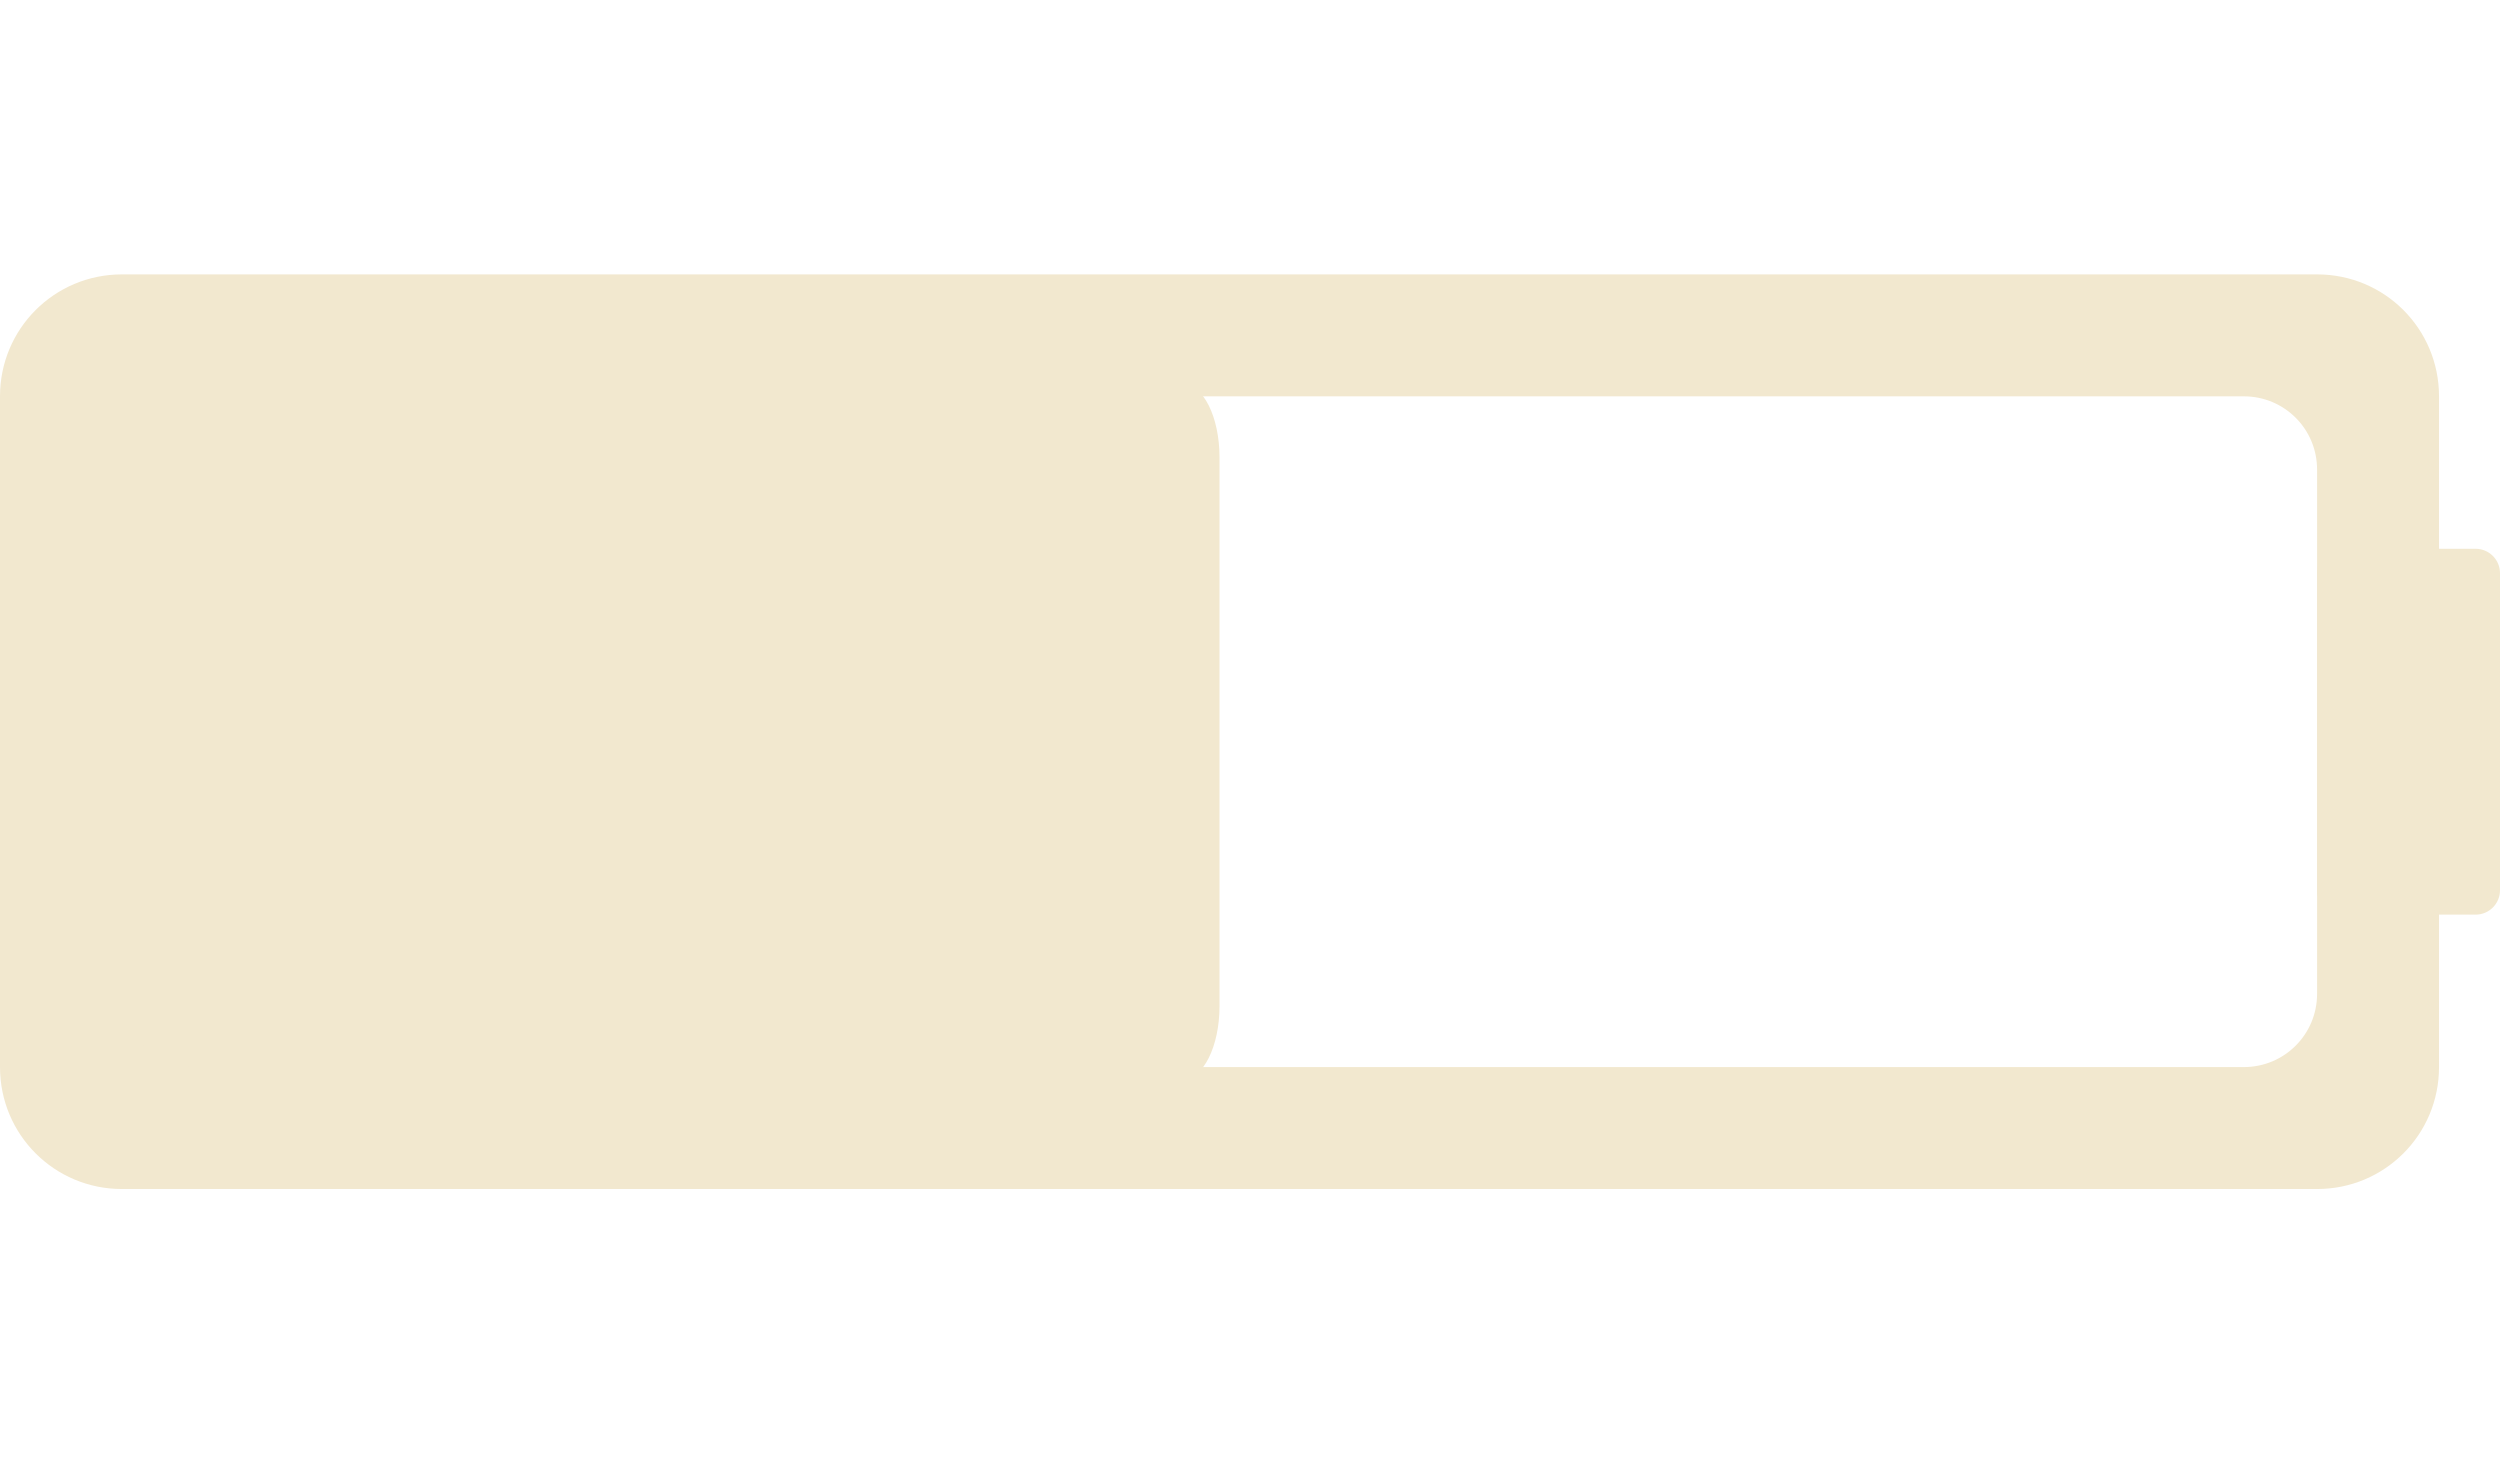
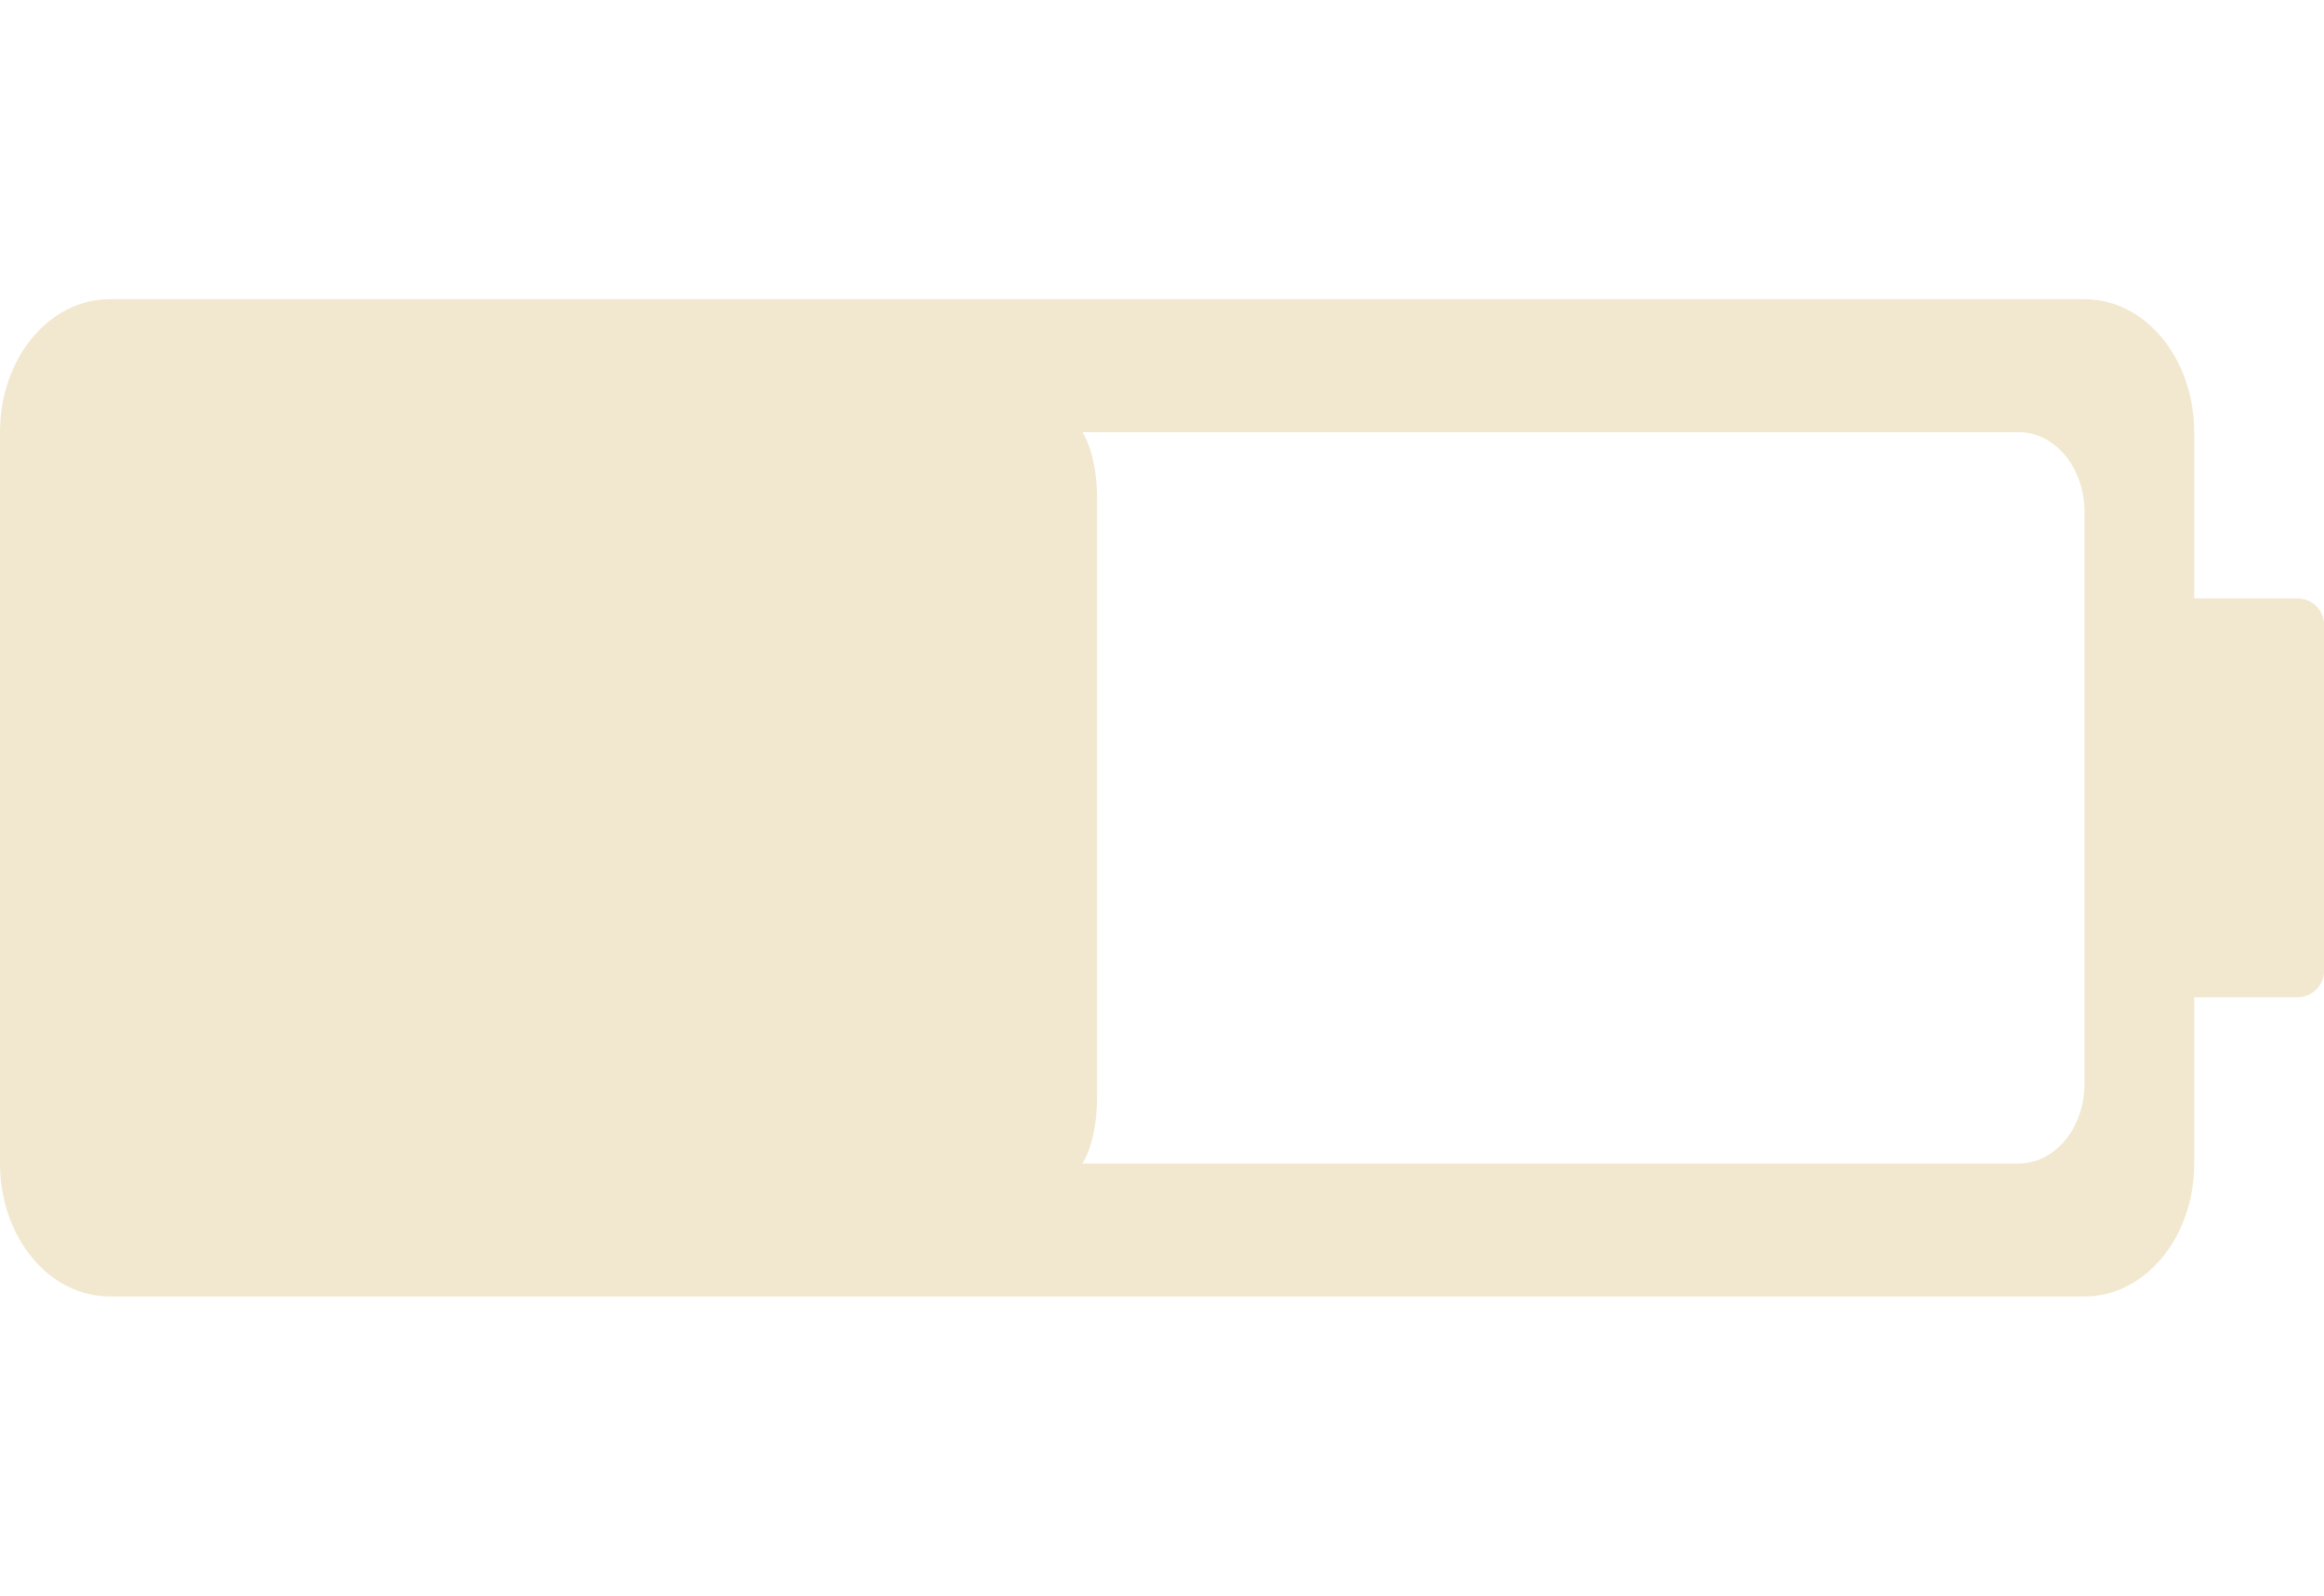
- <svg xmlns="http://www.w3.org/2000/svg" width="20.5" height="12" viewBox="0 0 20.5 12" version="1.1" id="svg1" xml:space="preserve">
+ <svg xmlns="http://www.w3.org/2000/svg" width="17.476" height="12" viewBox="0 0 17.476 12" version="1.1" id="svg1" xml:space="preserve">
  <defs id="defs1">
    <clipPath clipPathUnits="userSpaceOnUse" id="clipPath6">
      <g id="use6" />
    </clipPath>
    <clipPath clipPathUnits="userSpaceOnUse" id="clipPath8">
      <rect style="display:none;fill:#8c3939;fill-opacity:1;stroke:#2e7327;stroke-width:0;stroke-dasharray:none" id="rect8" width="18" height="5.5" x="7" y="13.25" rx="0.6" ry="0.6" d="m 7.6,13.25 h 16.8 c 0.332,0 0.6,0.268 0.6,0.6 v 4.3 c 0,0.332 -0.268,0.6 -0.6,0.6 H 7.6 C 7.268,18.75 7,18.482 7,18.15 v -4.3 c 0,-0.332 0.268,-0.6 0.6,-0.6 z" />
      <path id="lpe_path-effect8" style="fill:#8c3939;fill-opacity:1;stroke:#2e7327;stroke-width:0;stroke-dasharray:none" class="powerclip" d="m 1,7.25 h 30 v 17.5 H 1 Z m 6.6,6 c -0.332,0 -0.6,0.268 -0.6,0.6 v 4.3 c 0,0.332 0.268,0.6 0.6,0.6 h 16.8 c 0.332,0 0.6,-0.268 0.6,-0.6 v -4.3 c 0,-0.332 -0.268,-0.6 -0.6,-0.6 z" />
    </clipPath>
  </defs>
-   <g id="layer1" transform="translate(-6,-10)" style="display:inline">
-     <g id="g4" style="display:inline" transform="matrix(0.5555556,0,0,1,3.066666,0)">
-       <rect style="display:inline;fill:#f2e8cf;fill-opacity:1;stroke:#2e7327;stroke-width:0;stroke-dasharray:none" id="rect1-7" width="16.38" height="5.7" x="6.9" y="13.15" rx="0.54" ry="0.6" />
+   <g id="layer1" transform="translate(-8,-10)">
+     <g id="g4" style="display:inline" transform="matrix(0.6115535,0,0,1,4.006757,4.7683716e-7)">
+       <rect style="display:inline;fill:#f2e8cf;fill-opacity:1;stroke:#2e7327;stroke-width:0;stroke-dasharray:none" id="rect1-7" width="12.182" height="5.7" x="7.838" y="13.15" rx="0.402" ry="0.6" />
    </g>
-     <g id="g3" style="display:inline">
-       <path style="fill:#f2e8cf;fill-opacity:1;stroke:#f2e8cf;stroke-width:0;stroke-dasharray:none;stroke-opacity:1" id="rect1" width="20" height="7.5" x="6" y="12.25" rx="1" ry="1" clip-path="url(#clipPath8)" d="m 7,12.25 h 18 c 0.554,0 1,0.446 1,1 v 5.5 c 0,0.554 -0.446,1 -1,1 H 7 c -0.554,0 -1,-0.446 -1,-1 v -5.5 c 0,-0.554 0.446,-1 1,-1 z" />
-       <rect style="fill:#f2e8cf;fill-opacity:1;stroke:#2e7327;stroke-width:0;stroke-dasharray:none" id="rect2" width="1.5" height="3" x="25" y="14.5" rx="0.2" ry="0.2" />
+     <g id="g3" style="display:inline" transform="matrix(0.8161866,0,0,1,2.602881,0)">
+       <path style="fill:#f2e8cf;fill-opacity:1;stroke:#f2e8cf;stroke-width:0;stroke-dasharray:none;stroke-opacity:1" id="rect1" width="20" height="7.5" x="6" y="12.25" rx="1" ry="1" clip-path="url(#clipPath8)" d="m 7,12.25 h 18 c 0.554,0 1,0.446 1,1 v 5.5 c 0,0.554 -0.446,1 -1,1 H 7 c -0.554,0 -1,-0.446 -1,-1 v -5.5 c 0,-0.554 0.446,-1 1,-1 z" transform="matrix(1.010798,0,0,1,0.5478154,0)" />
+       <rect style="fill:#f2e8cf;fill-opacity:1;stroke:#2e7327;stroke-width:0;stroke-dasharray:none" id="rect2" width="1.838" height="3" x="26.187" y="14.5" rx="0.245" ry="0.2" />
    </g>
    <g style="display:none;fill:#bc4749;fill-opacity:1;stroke-width:0;stroke-dasharray:none" id="g9" transform="matrix(0.4,0.1071797,-0.1071797,0.4,11.56488,7.885125)">
      <path d="M 23.5,13.187 H 16 V 1 L 8.5,18.813 H 16 V 31 Z" id="path1" style="fill:#bc4749;fill-opacity:1;stroke-width:0;stroke-dasharray:none" />
    </g>
  </g>
</svg>
